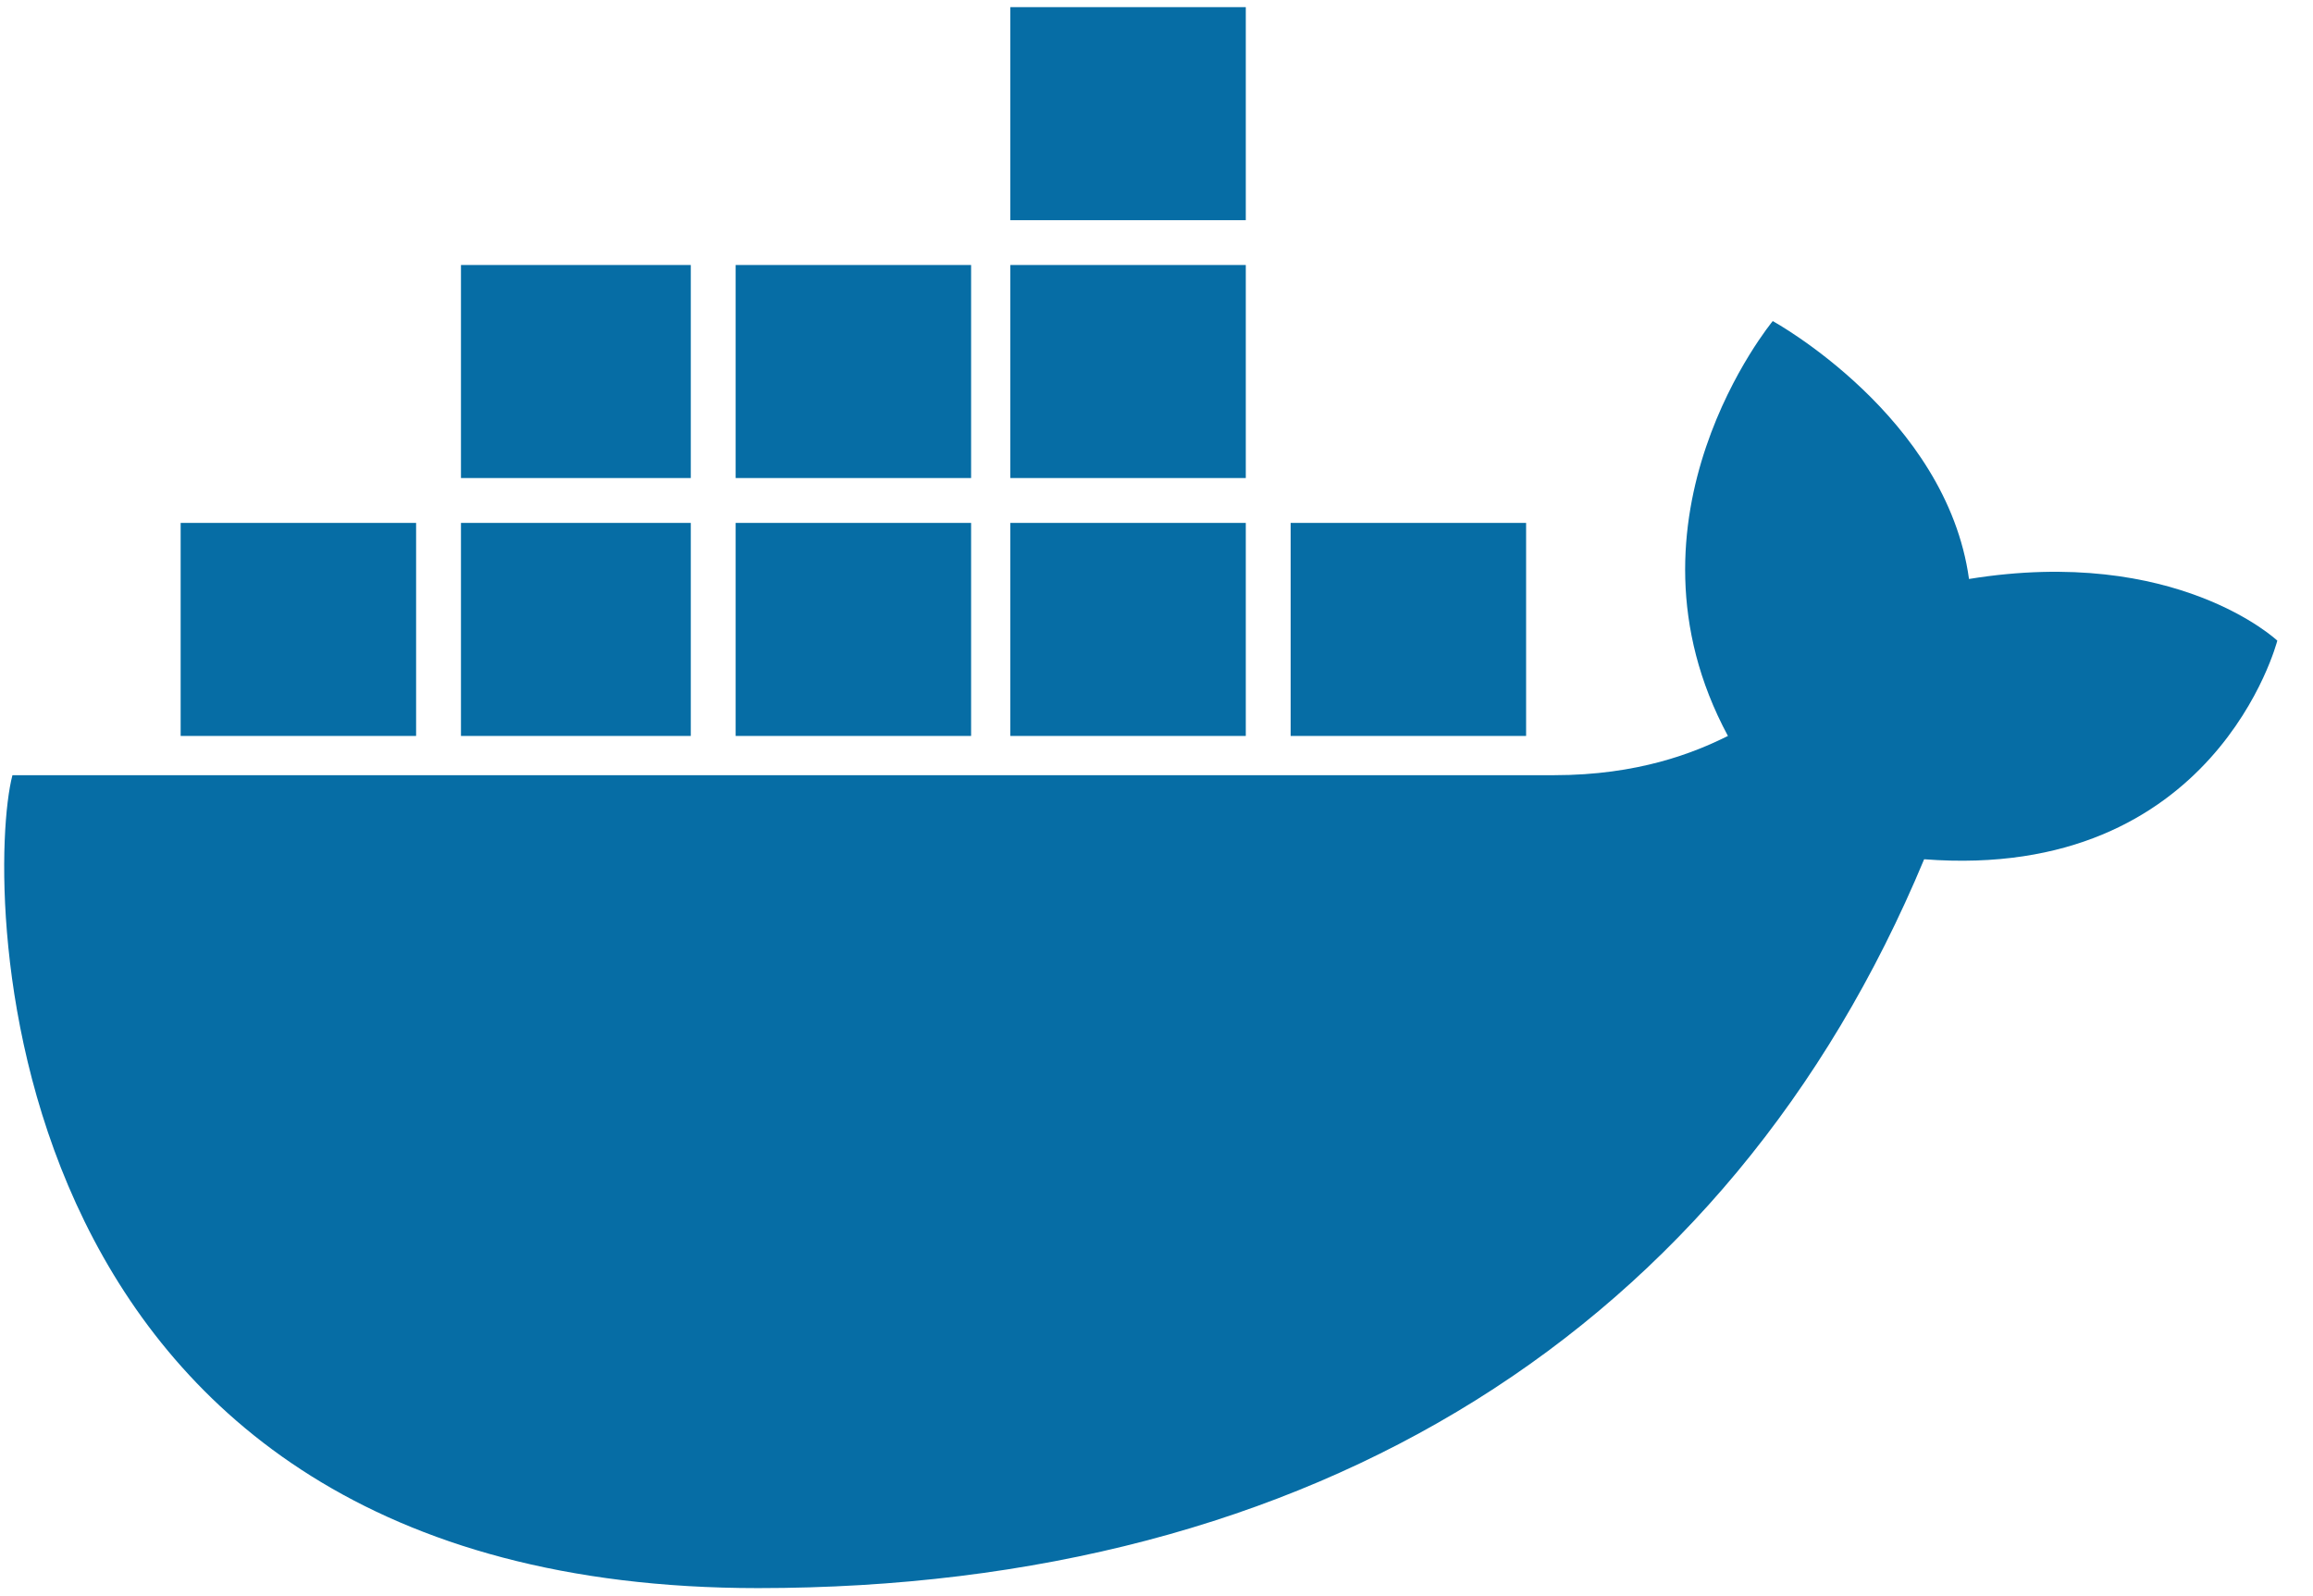
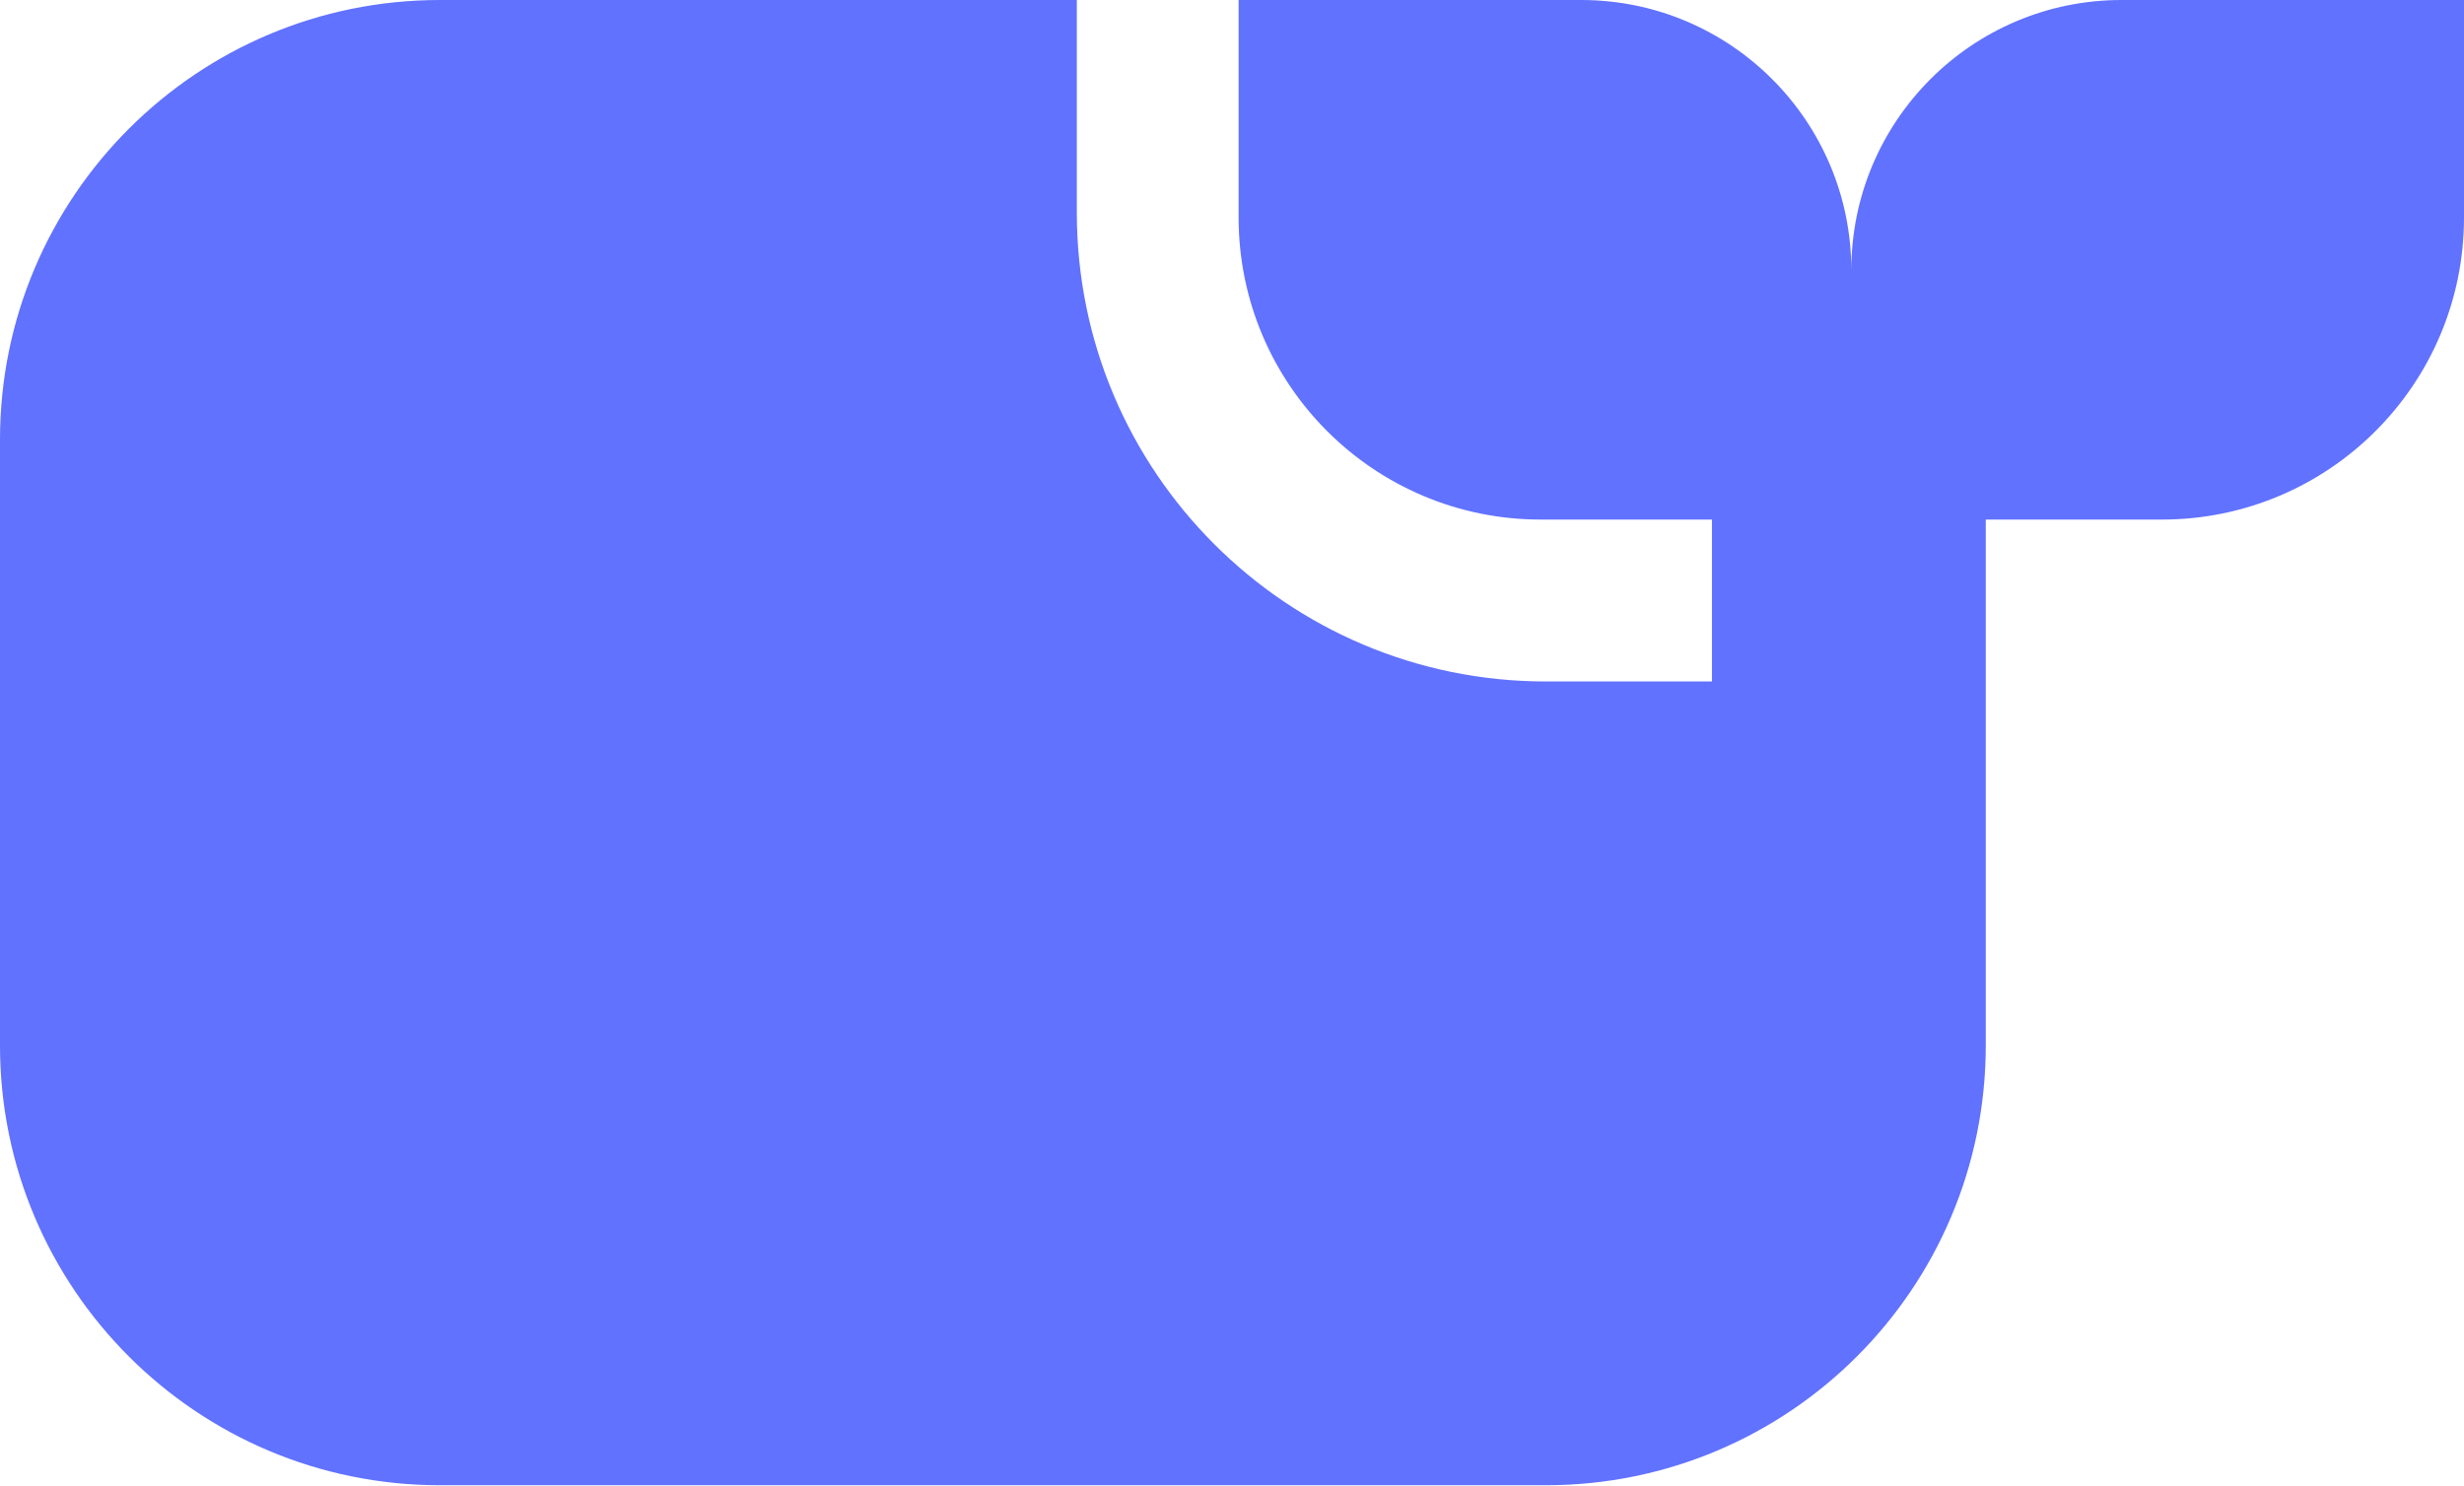
- <svg xmlns="http://www.w3.org/2000/svg" width="58" height="40" viewBox="0 0 58 40" fill="none">
-   <path d="M32.364 15.783H38.268H32.364ZM25.335 15.783H31.239H25.335ZM18.447 15.783H24.351H18.447ZM11.559 15.783H17.322H11.559ZM4.53 15.783H10.434H4.53ZM11.559 9.316H17.322H11.559ZM18.447 9.316H24.351H18.447ZM25.335 9.316H31.239H25.335ZM25.335 2.85H31.239H25.335Z" fill="black" />
-   <path fill-rule="evenodd" clip-rule="evenodd" d="M31.239 5.521H25.335V0.179H31.239V5.521ZM17.322 11.987H11.559V6.645H17.322V11.987ZM24.351 11.987H18.447V6.645H24.351V11.987ZM31.239 11.987H25.335V6.645H31.239V11.987ZM10.434 18.454H4.53V13.112H10.434V18.454ZM17.322 18.454H11.559V13.112H17.322V18.454ZM24.351 18.454H18.447V13.112H24.351V18.454ZM31.239 18.454H25.335V13.112H31.239V18.454ZM38.268 18.454H32.364V13.112H38.268V18.454Z" fill="#066DA5" />
-   <path d="M57.105 16.064C57.105 16.064 54.575 13.674 49.374 14.518C48.811 10.441 44.453 8.051 44.453 8.051C44.453 8.051 40.377 12.971 43.329 18.454C42.485 18.875 41.08 19.438 38.971 19.438H0.312C-0.391 22.109 -0.391 39.822 19.009 39.822C32.926 39.822 43.329 33.355 48.249 21.546C55.559 22.109 57.105 16.064 57.105 16.064Z" fill="#066DA5" />
+ <svg xmlns="http://www.w3.org/2000/svg" viewBox="0 0 1251.74 754.67">
+   <path fill="#6172FF" d="m1077.76 0c-75.81 0-137.27 61.46-137.27 137.27-.01-75.81-61.47-137.27-137.28-137.27h-173.98v110.51c0 84.77 68.72 153.49 153.49 153.49h86.97v82.26h-84.37c-131.59 0-238.28-106.66-238.28-238.25v-108.01h-323.58c-123.42 0-223.46 100.03-223.46 223.43v307.8c0 123.4 100.04 223.43 223.46 223.43h561.87c123.42 0 223.46-100.03 223.46-223.43v-267.23h89.46c84.77 0 153.49-68.72 153.49-153.49v-110.51z" />
</svg>
